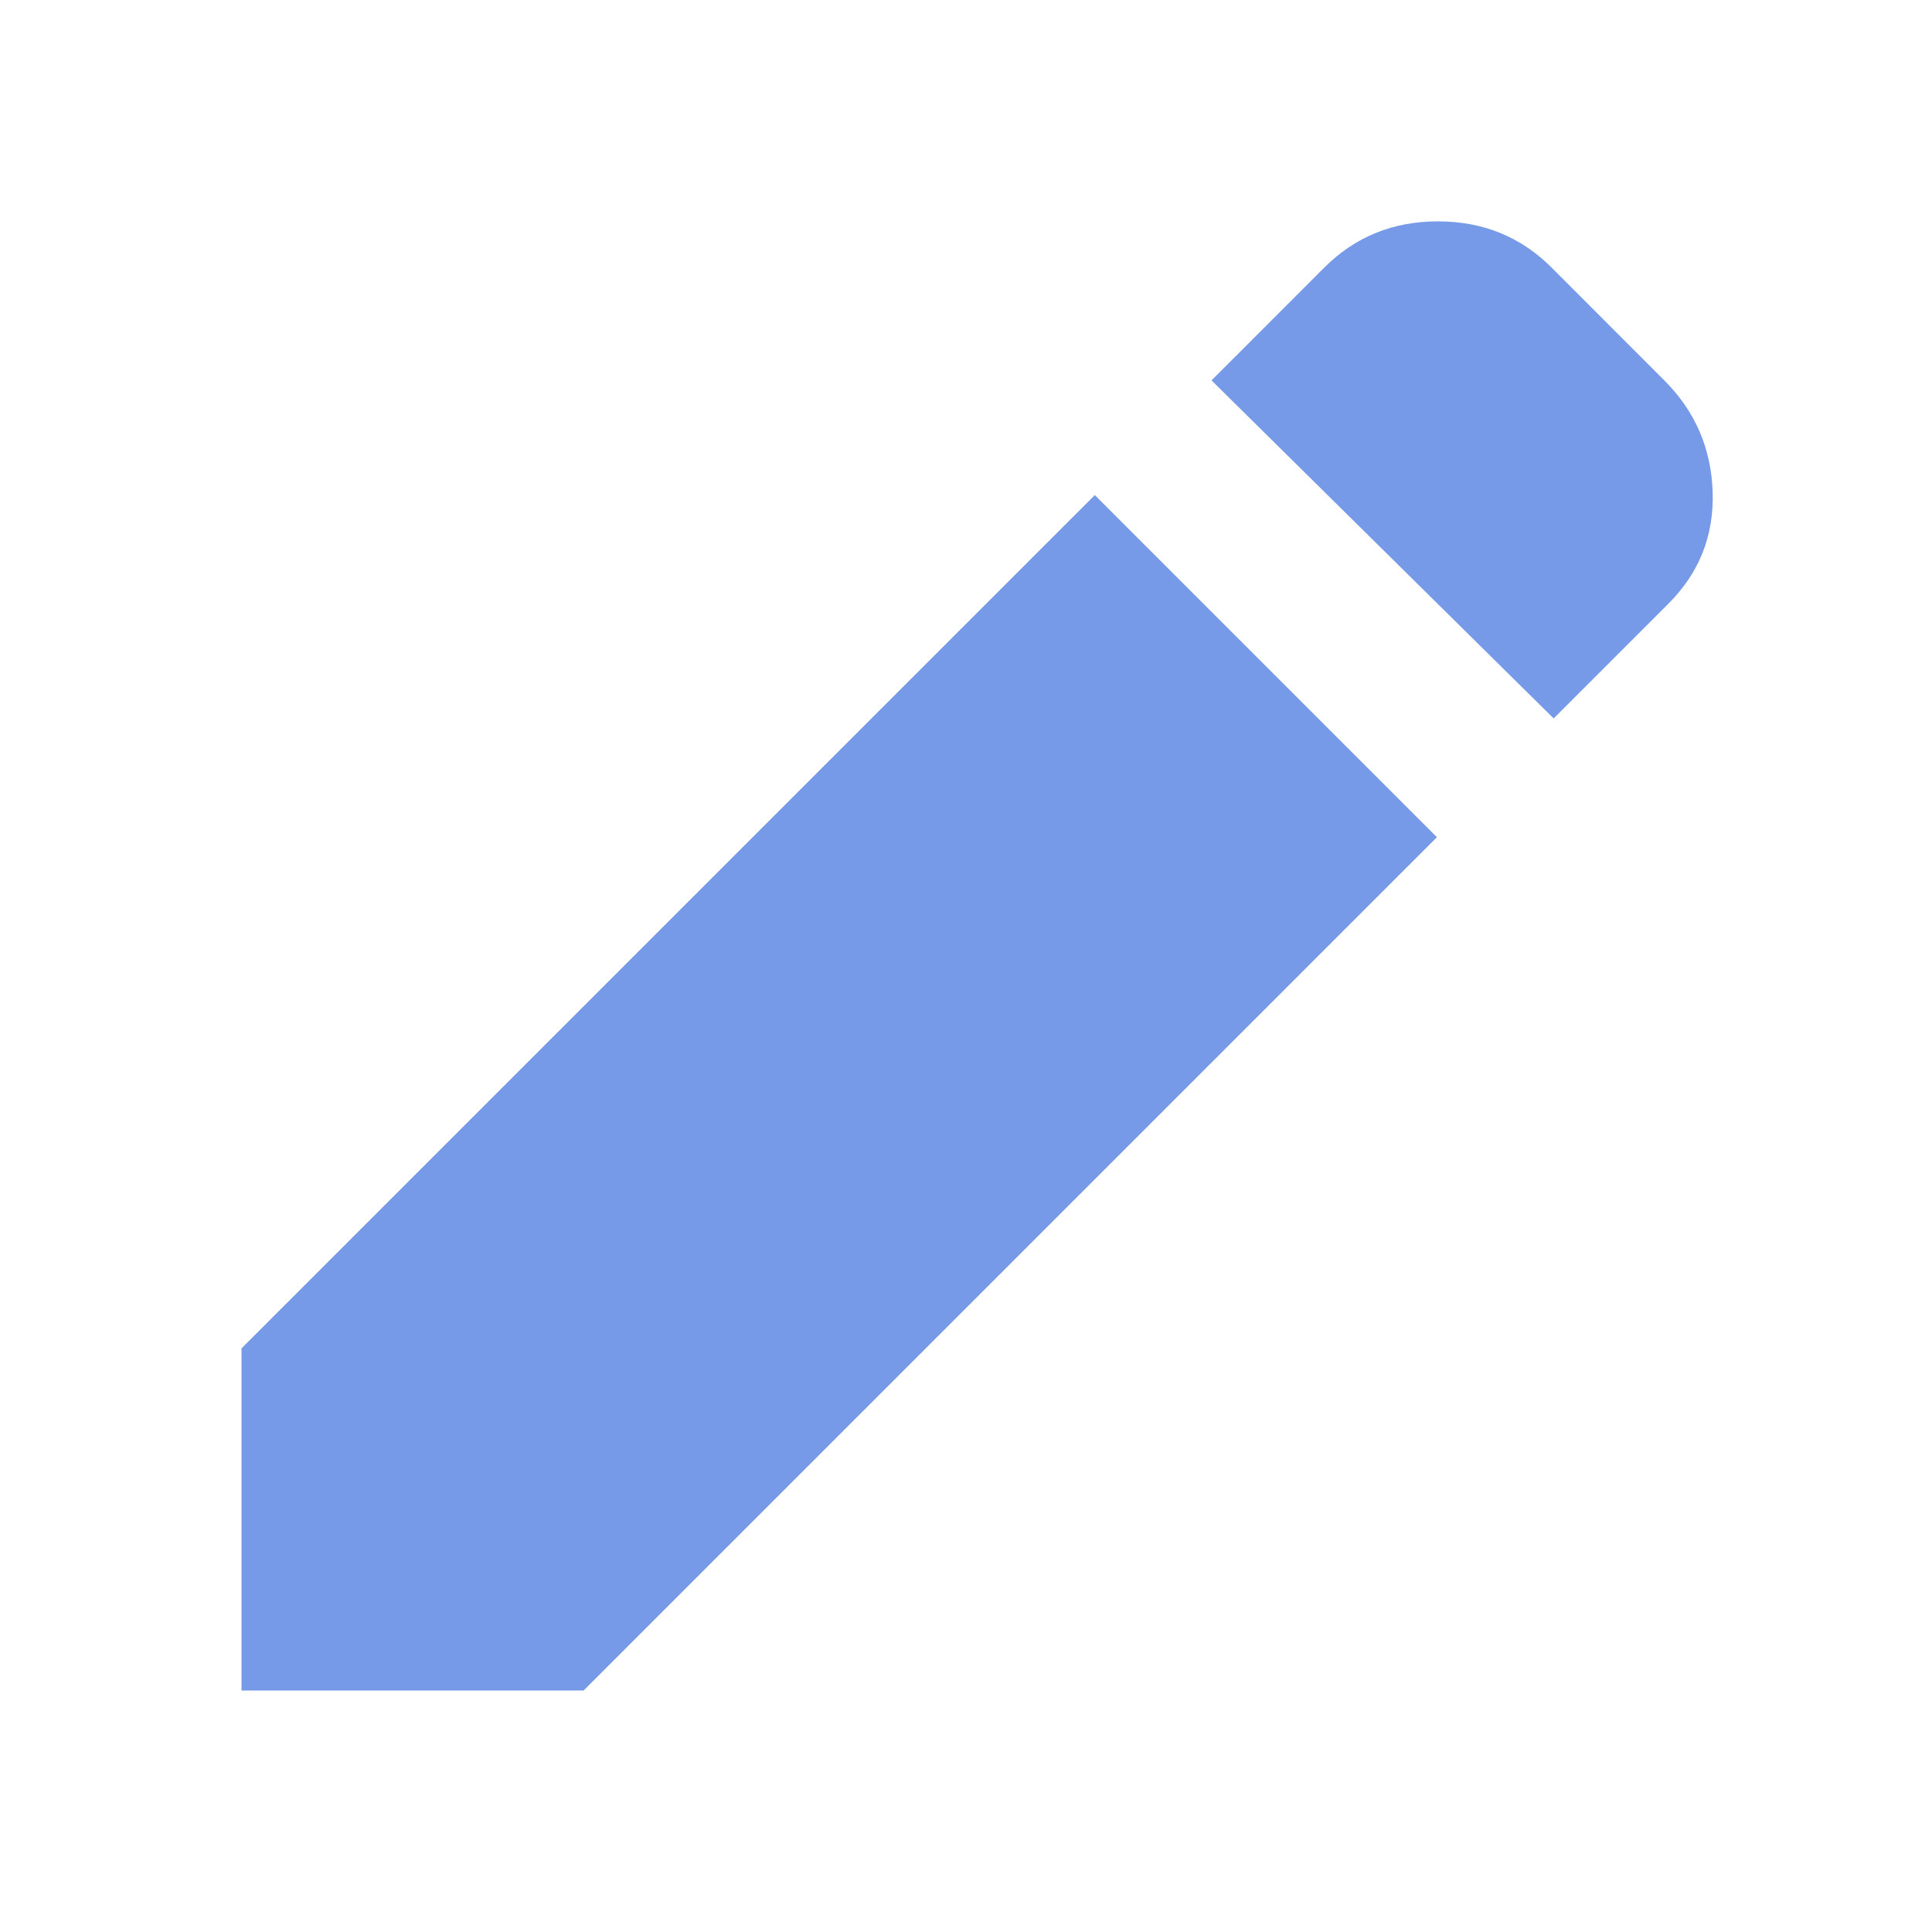
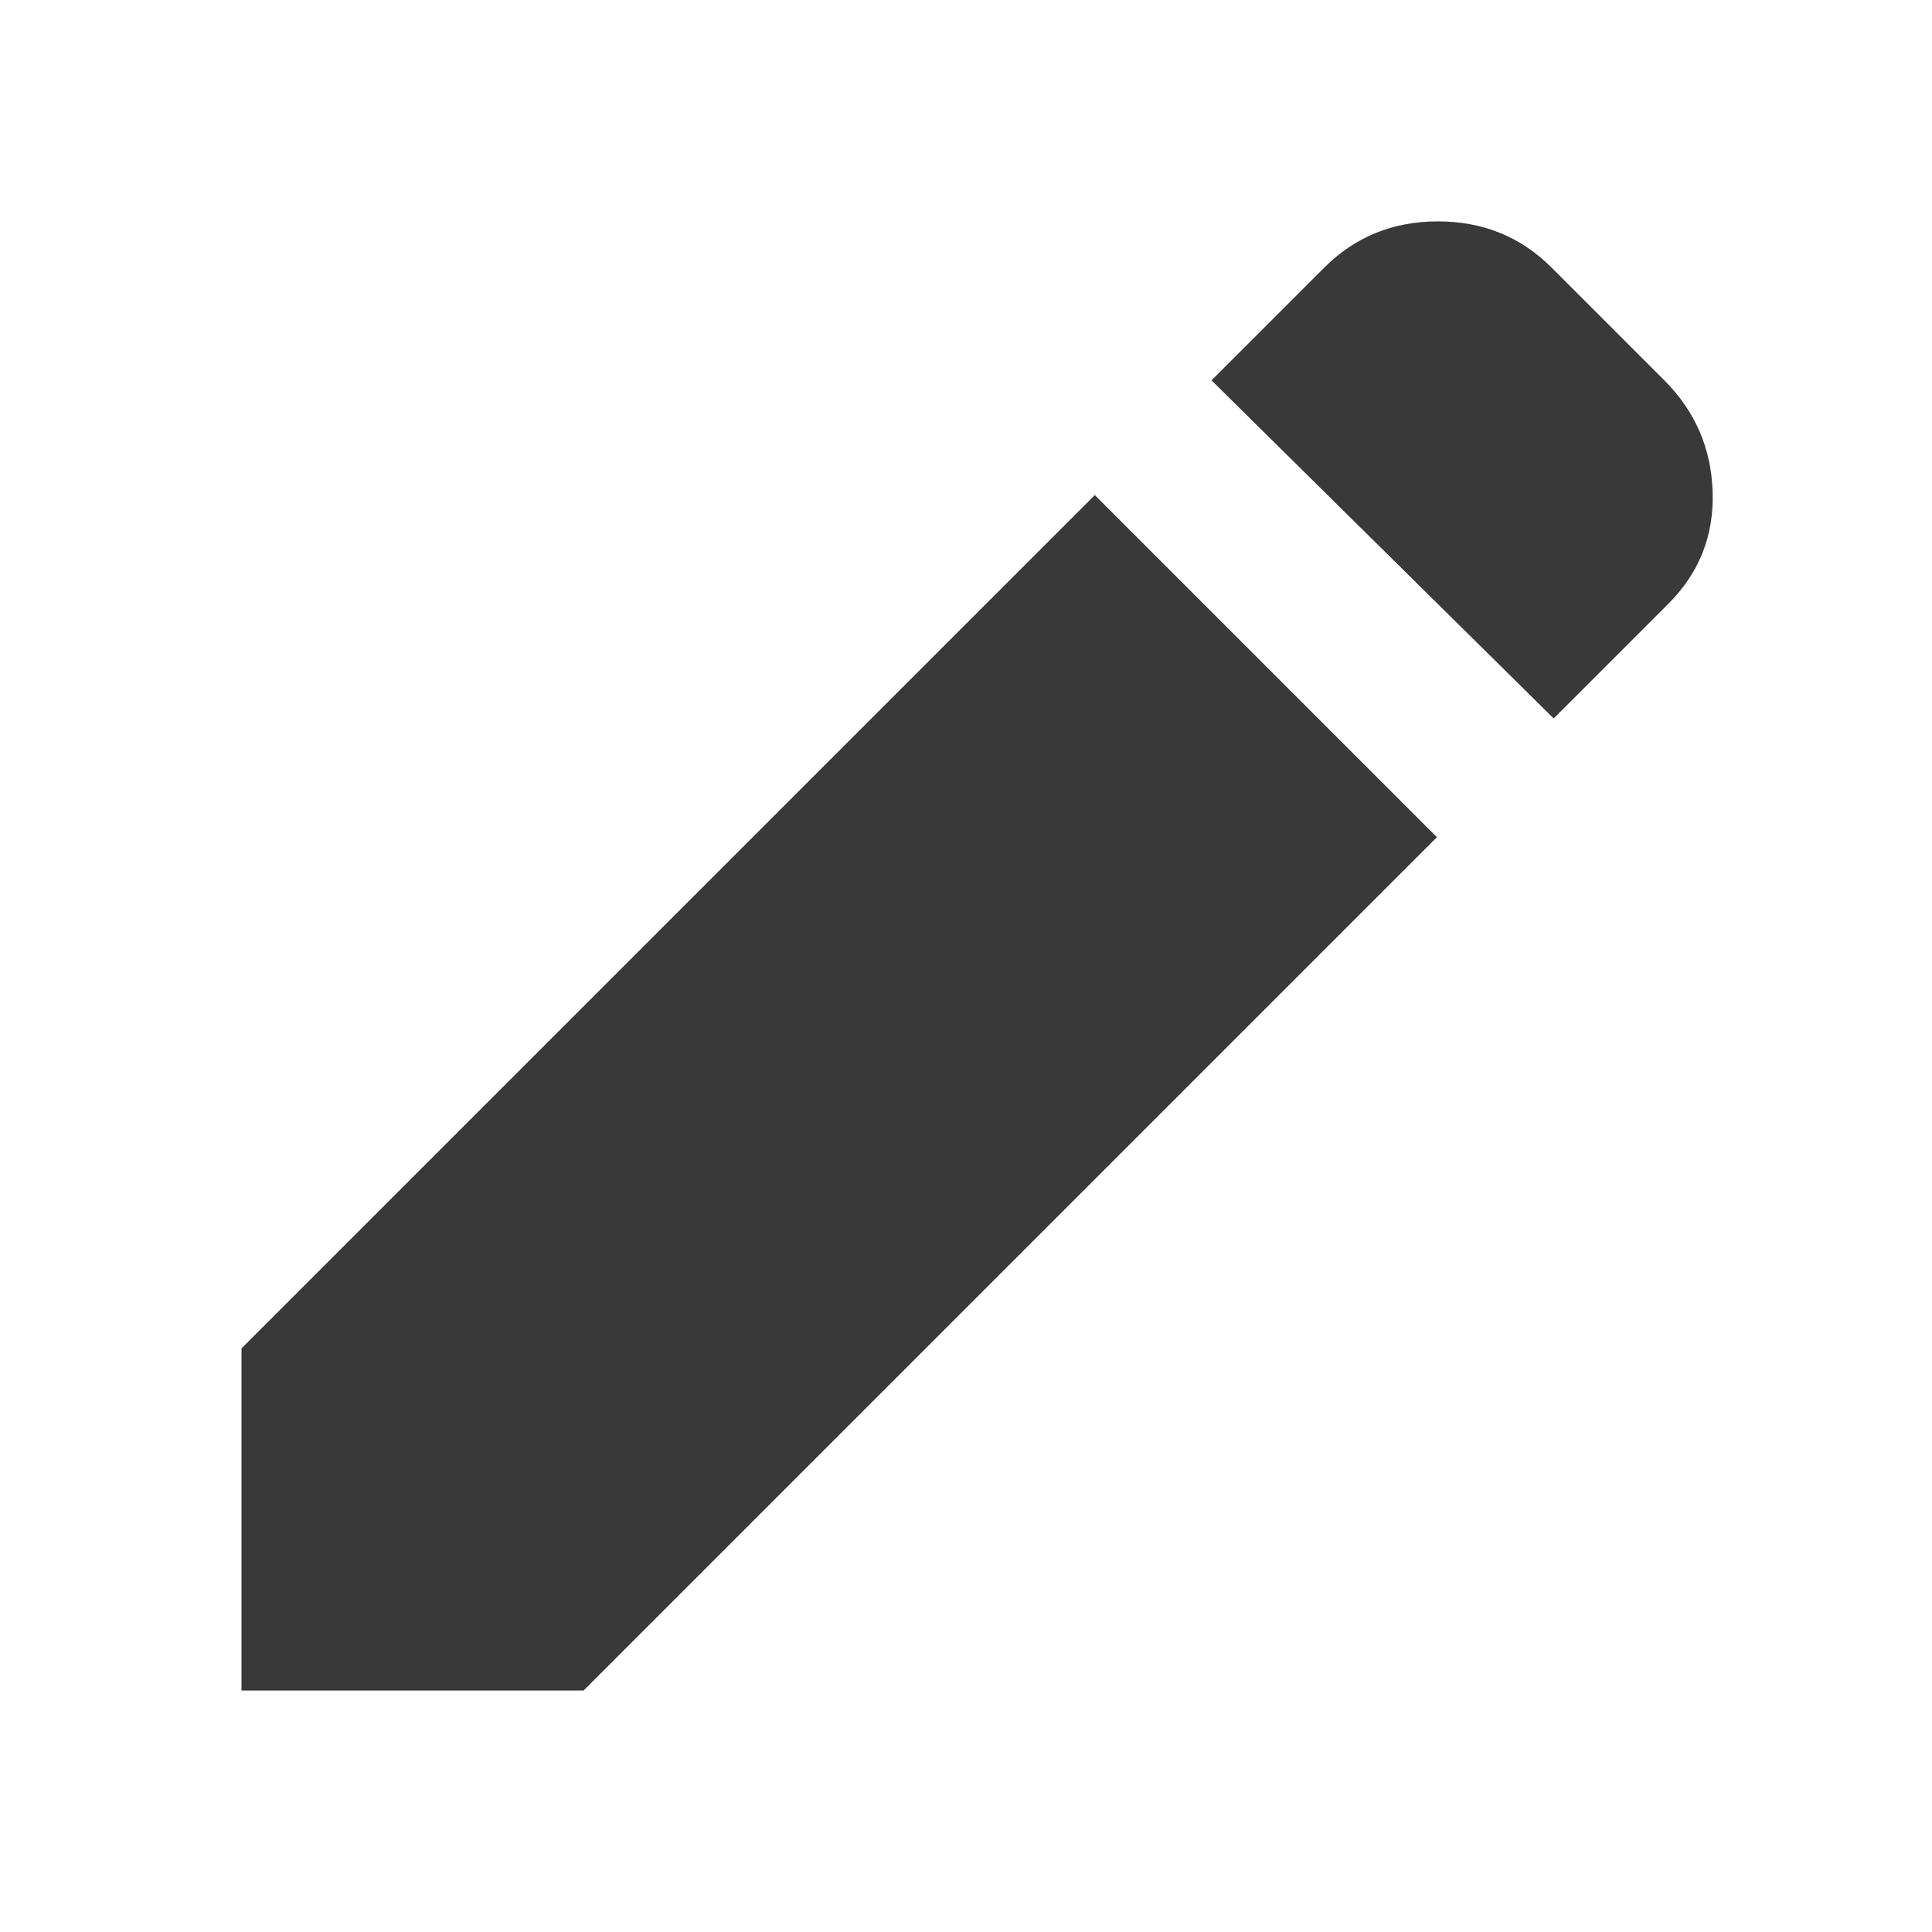
- <svg xmlns="http://www.w3.org/2000/svg" width="36" height="36" viewBox="0 0 36 36" fill="none">
-   <path d="M28.95 13.387L22.575 7.088L24.675 4.987C25.25 4.412 25.956 4.125 26.794 4.125C27.633 4.125 28.338 4.412 28.913 4.987L31.012 7.088C31.587 7.662 31.887 8.357 31.913 9.169C31.938 9.982 31.663 10.676 31.087 11.25L28.95 13.387ZM26.775 15.6L10.875 31.5H4.5V25.125L20.4 9.225L26.775 15.6Z" fill="#769AE7" />
+ <svg xmlns="http://www.w3.org/2000/svg" width="39" height="39" viewBox="0 0 39 39" fill="none">
+   <path d="M31.363 14.503L24.456 7.678L26.731 5.403C27.354 4.78 28.119 4.469 29.027 4.469C29.935 4.469 30.7 4.78 31.322 5.403L33.597 7.678C34.22 8.301 34.545 9.053 34.572 9.934C34.599 10.814 34.301 11.566 33.678 12.188L31.363 14.503ZM29.006 16.9L11.781 34.125H4.875V27.219L22.1 9.994L29.006 16.9Z" fill="#393939" />
</svg>
